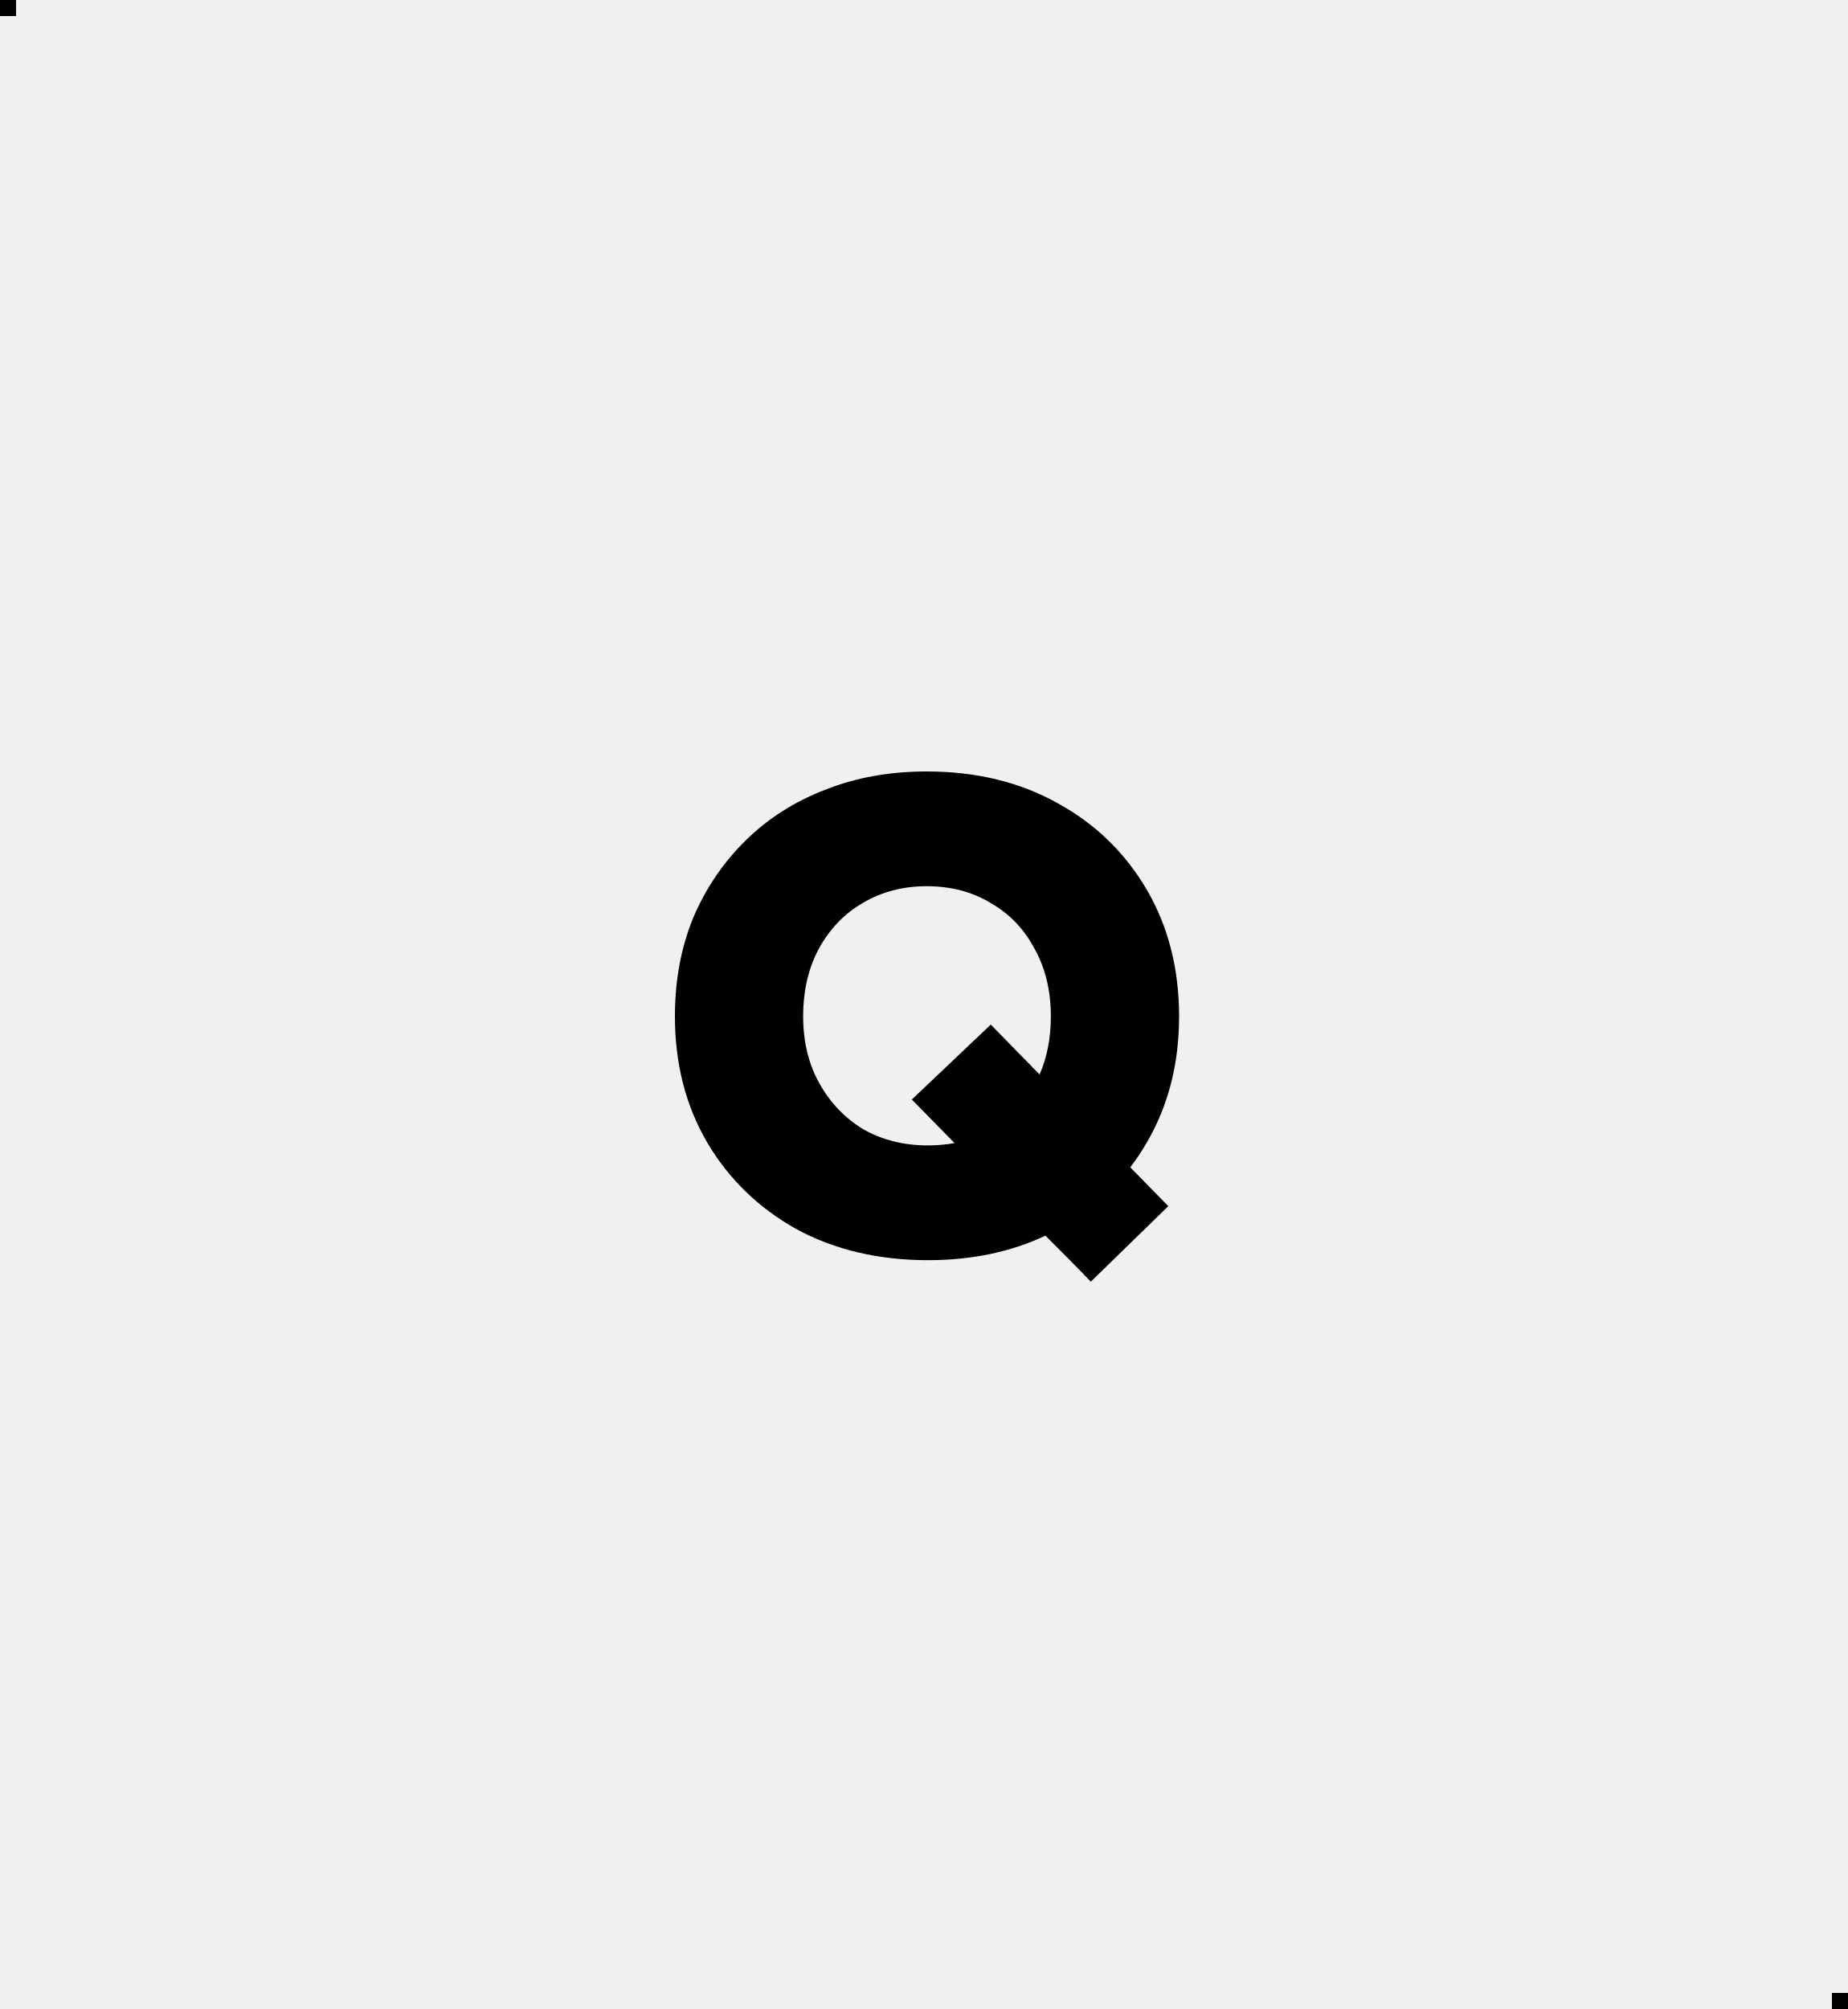
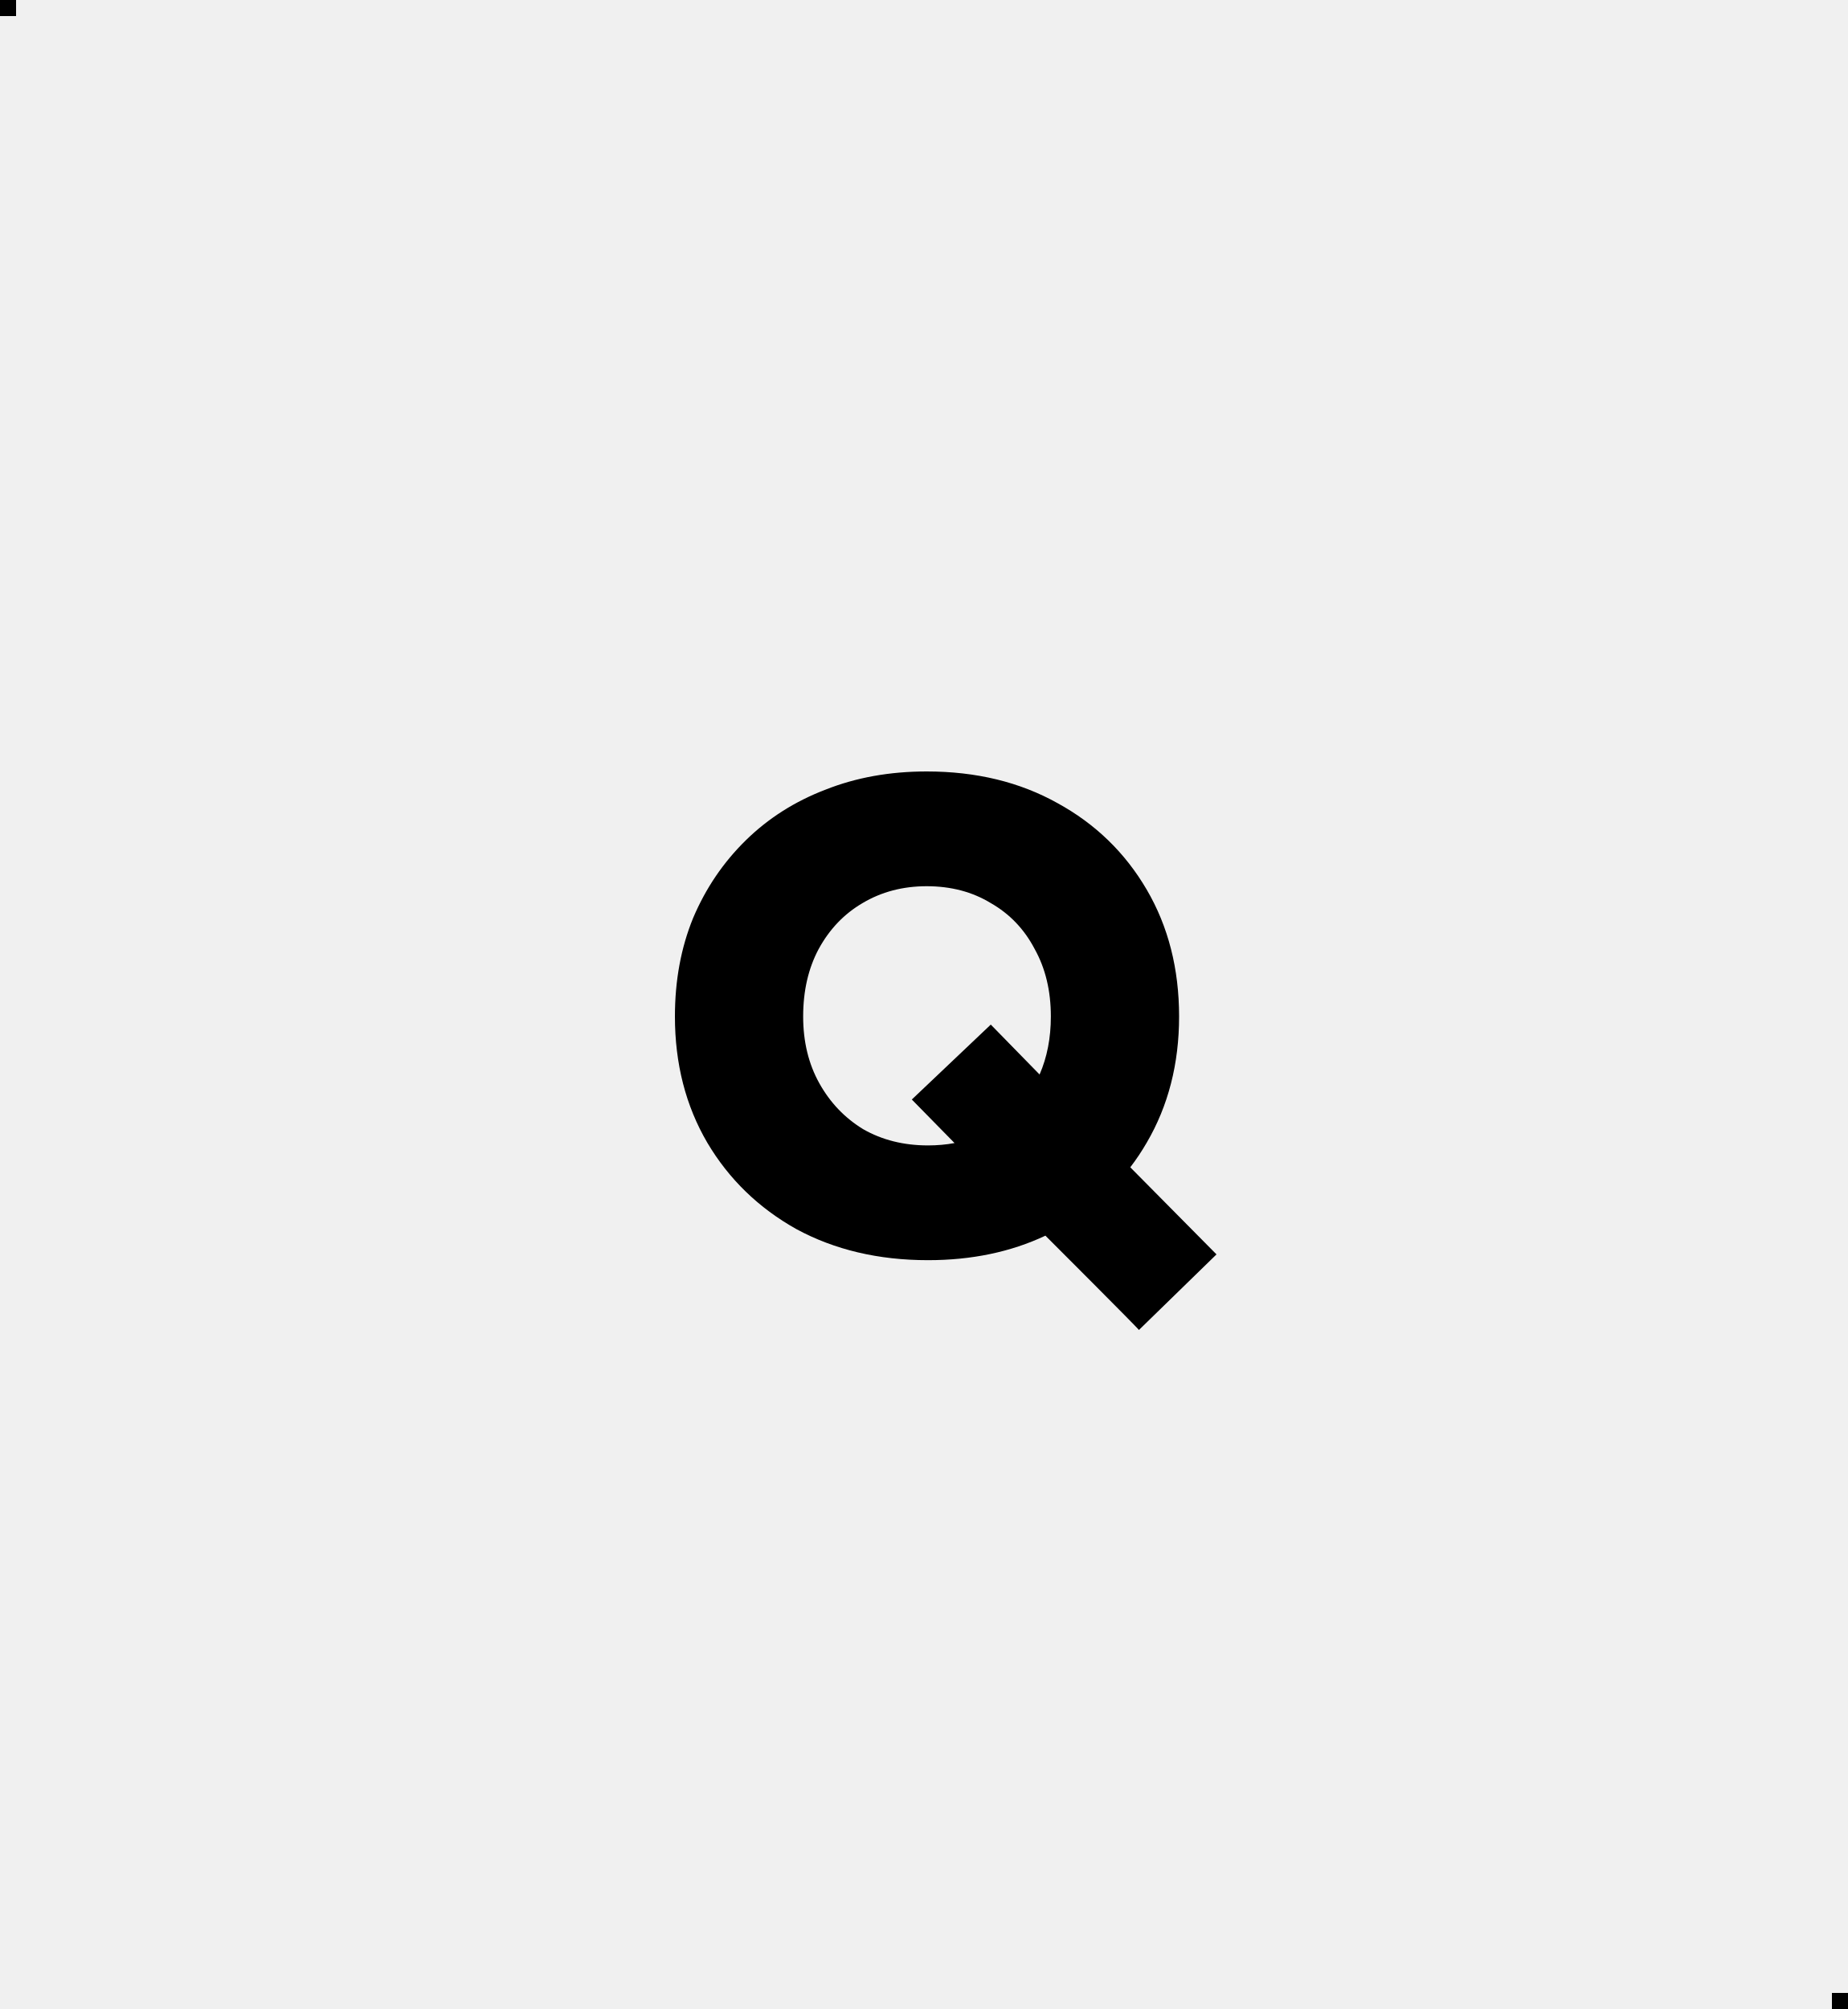
<svg xmlns="http://www.w3.org/2000/svg" width="115" height="125" viewBox="0 0 115 125" fill="none">
-   <g clip-path="url(#clip0_8_304)">
-     <path d="M57.75 78.408C54.67 78.408 51.94 77.764 49.56 76.476C47.208 75.16 45.36 73.368 44.016 71.1C42.672 68.804 42 66.186 42 63.246C42 61.006 42.378 58.962 43.134 57.114C43.918 55.266 45.01 53.656 46.41 52.284C47.81 50.912 49.462 49.862 51.366 49.134C53.27 48.378 55.37 48 57.666 48C60.746 48 63.462 48.658 65.814 49.974C68.166 51.262 70.014 53.054 71.358 55.35C72.702 57.646 73.374 60.278 73.374 63.246C73.374 66.186 72.702 68.804 71.358 71.1C71.047 71.636 70.707 72.146 70.337 72.629L72.702 75.048L67.874 79.752C67.91 79.731 65.056 76.883 65.056 76.883C62.897 77.9 60.462 78.408 57.75 78.408ZM57.75 71.268C58.327 71.268 58.877 71.219 59.401 71.121L56.742 68.412L61.656 63.75L64.693 66.856C65.16 65.785 65.394 64.582 65.394 63.246C65.394 61.65 65.058 60.25 64.386 59.046C63.742 57.814 62.832 56.862 61.656 56.19C60.508 55.49 59.178 55.14 57.666 55.14C56.182 55.14 54.852 55.49 53.676 56.19C52.528 56.862 51.618 57.814 50.946 59.046C50.302 60.25 49.98 61.65 49.98 63.246C49.98 64.814 50.316 66.2 50.988 67.404C51.66 68.608 52.57 69.56 53.718 70.26C54.894 70.932 56.238 71.268 57.75 71.268Z" fill="black" />
+   <g clip-path="url(#clip0_19_591)">
+     <path d="M57.75 78.408C54.67 78.408 51.94 77.764 49.56 76.476C47.208 75.16 45.36 73.368 44.016 71.1C42.672 68.804 42 66.186 42 63.246C42 61.006 42.378 58.962 43.134 57.114C43.918 55.266 45.01 53.656 46.41 52.284C47.81 50.912 49.462 49.862 51.366 49.134C53.27 48.378 55.37 48 57.666 48C60.746 48 63.462 48.658 65.814 49.974C68.166 51.262 70.014 53.054 71.358 55.35C72.702 57.646 73.374 60.278 73.374 63.246C73.374 66.186 72.702 68.804 71.358 71.1C71.047 71.636 70.707 72.146 70.337 72.629L75.702 78.048L70.874 82.752C70.91 82.731 65.056 76.883 65.056 76.883C62.897 77.9 60.462 78.408 57.75 78.408ZM57.75 71.268C58.327 71.268 58.877 71.219 59.401 71.121L56.742 68.412L61.656 63.75L64.693 66.856C65.16 65.785 65.394 64.582 65.394 63.246C65.394 61.65 65.058 60.25 64.386 59.046C63.742 57.814 62.832 56.862 61.656 56.19C60.508 55.49 59.178 55.14 57.666 55.14C56.182 55.14 54.852 55.49 53.676 56.19C52.528 56.862 51.618 57.814 50.946 59.046C50.302 60.25 49.98 61.65 49.98 63.246C49.98 64.814 50.316 66.2 50.988 67.404C51.66 68.608 52.57 69.56 53.718 70.26C54.894 70.932 56.238 71.268 57.75 71.268Z" fill="black" />
    <rect width="1" height="1" fill="black" />
    <rect x="114" y="124" width="1" height="1" fill="black" />
  </g>
  <defs>
-     <clipPath id="clip0_8_304">
+     <clipPath id="clip0_19_591">
      <rect width="115" height="125" fill="white" />
    </clipPath>
  </defs>
</svg>
